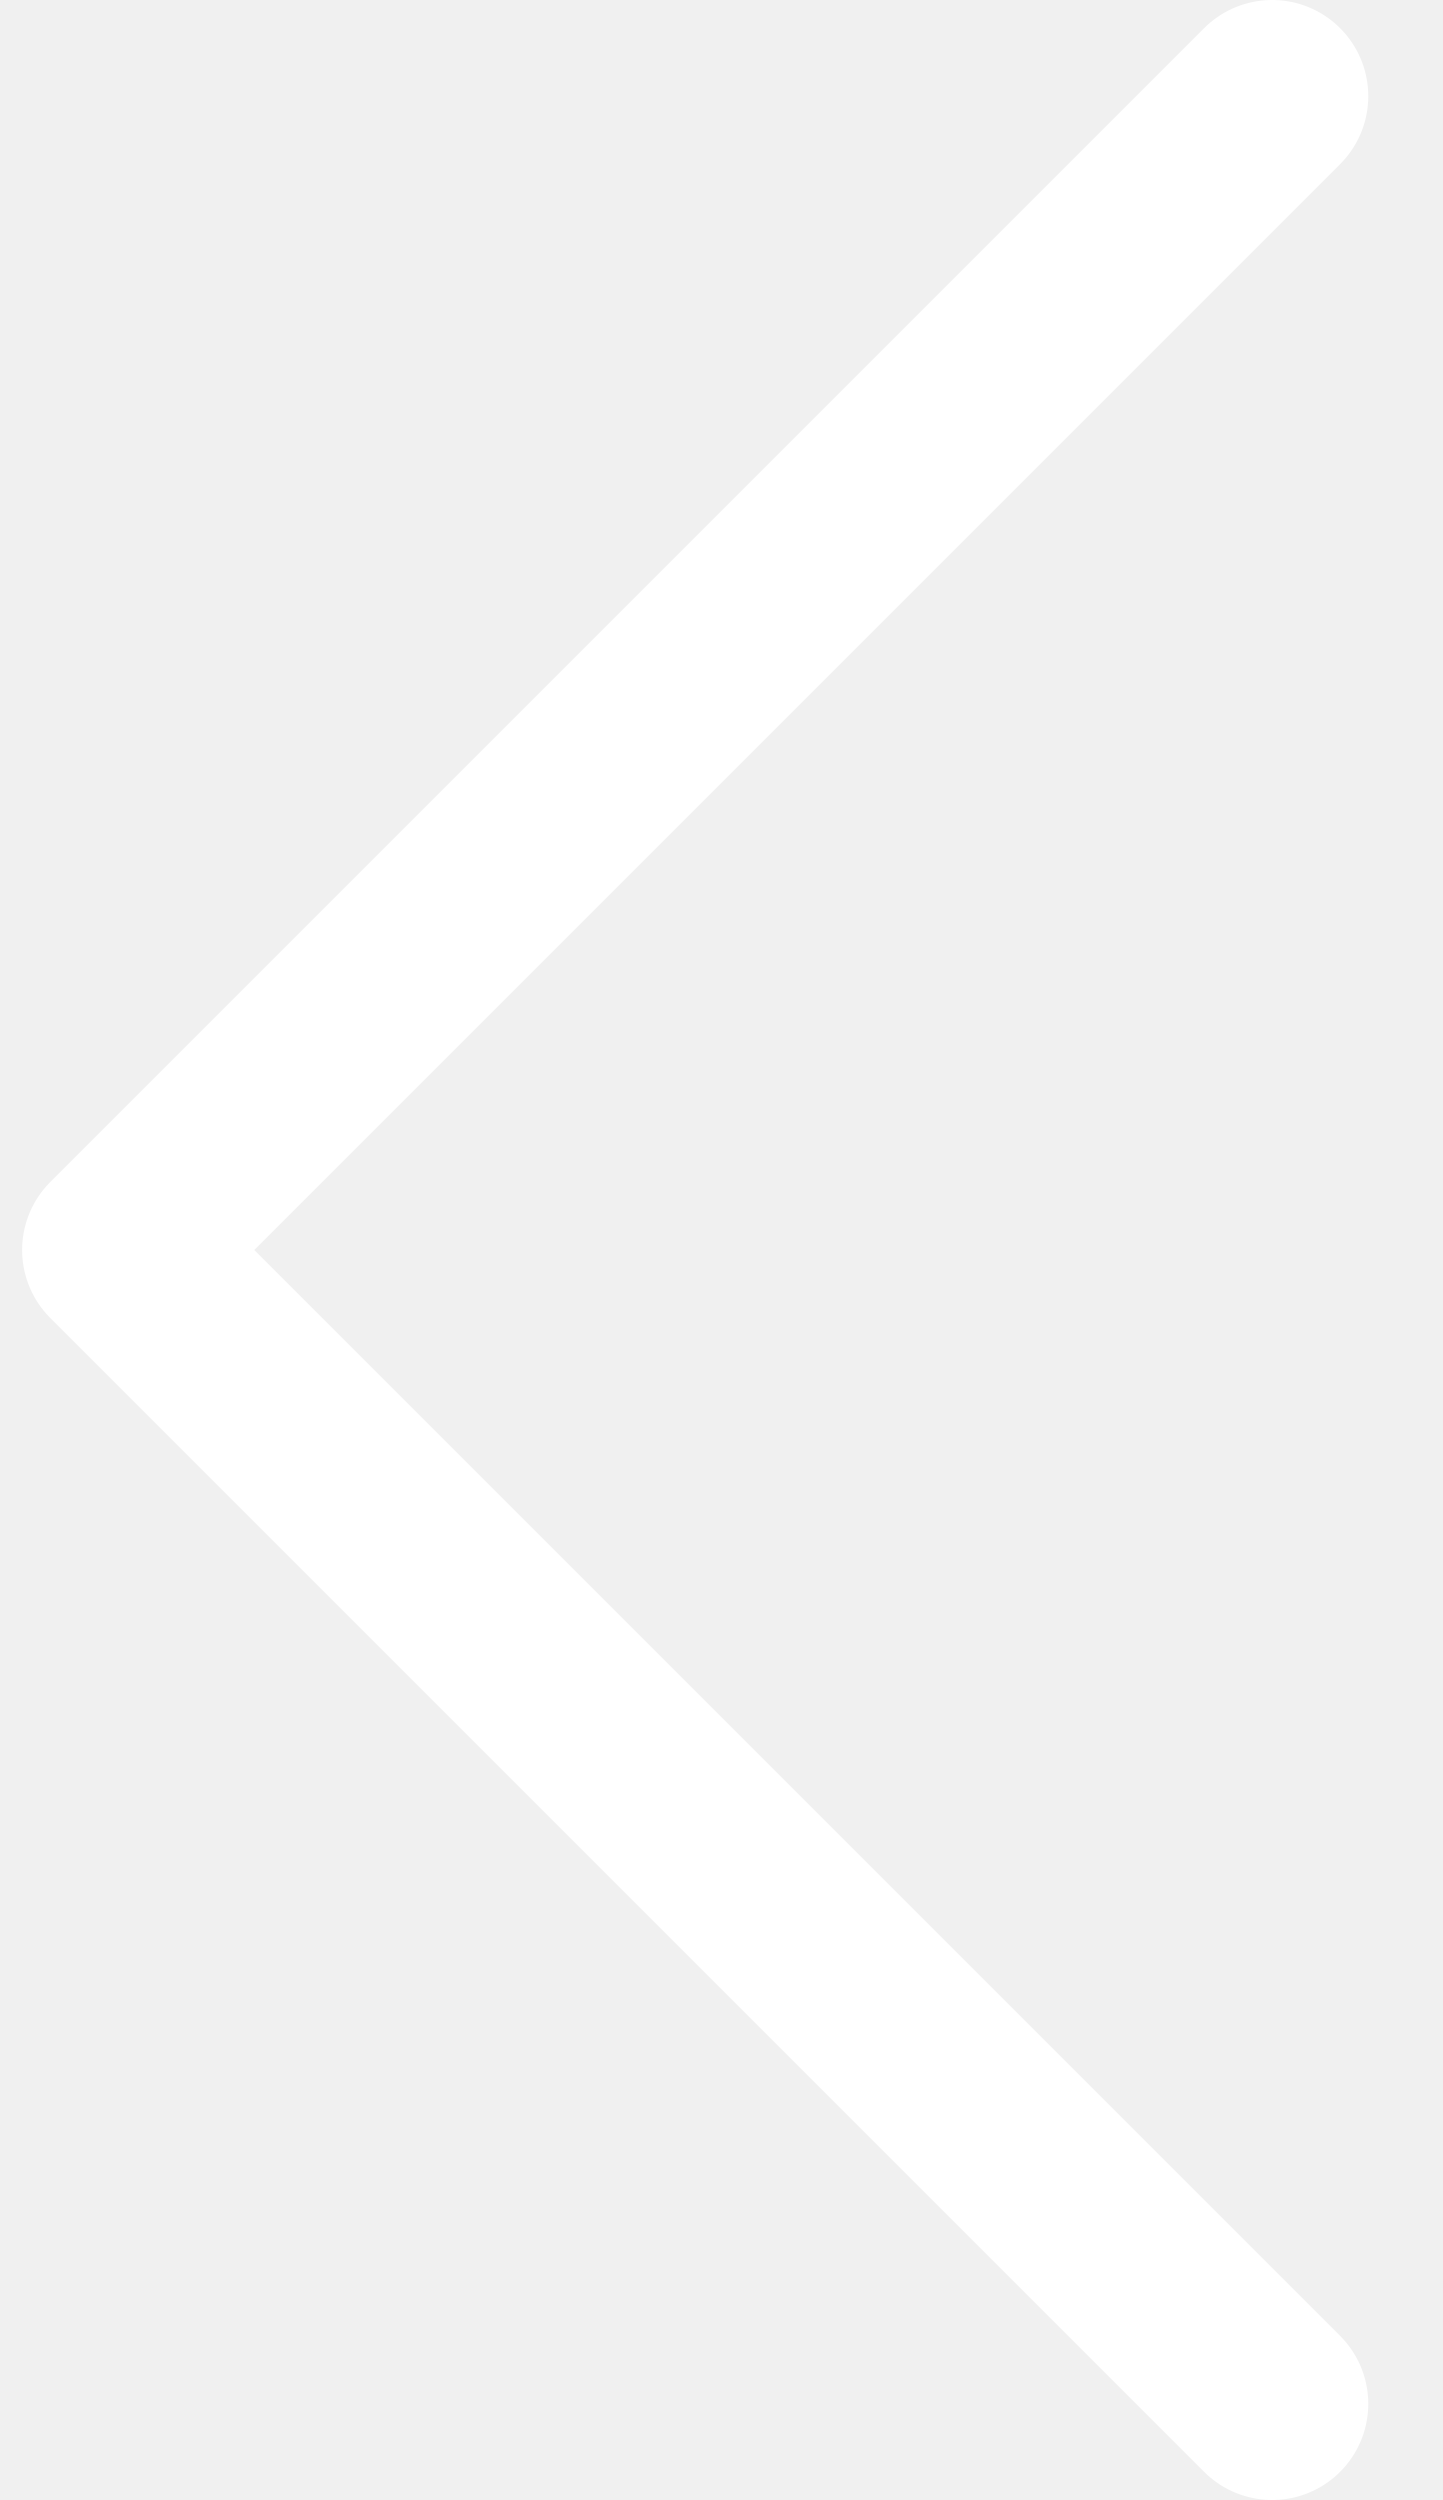
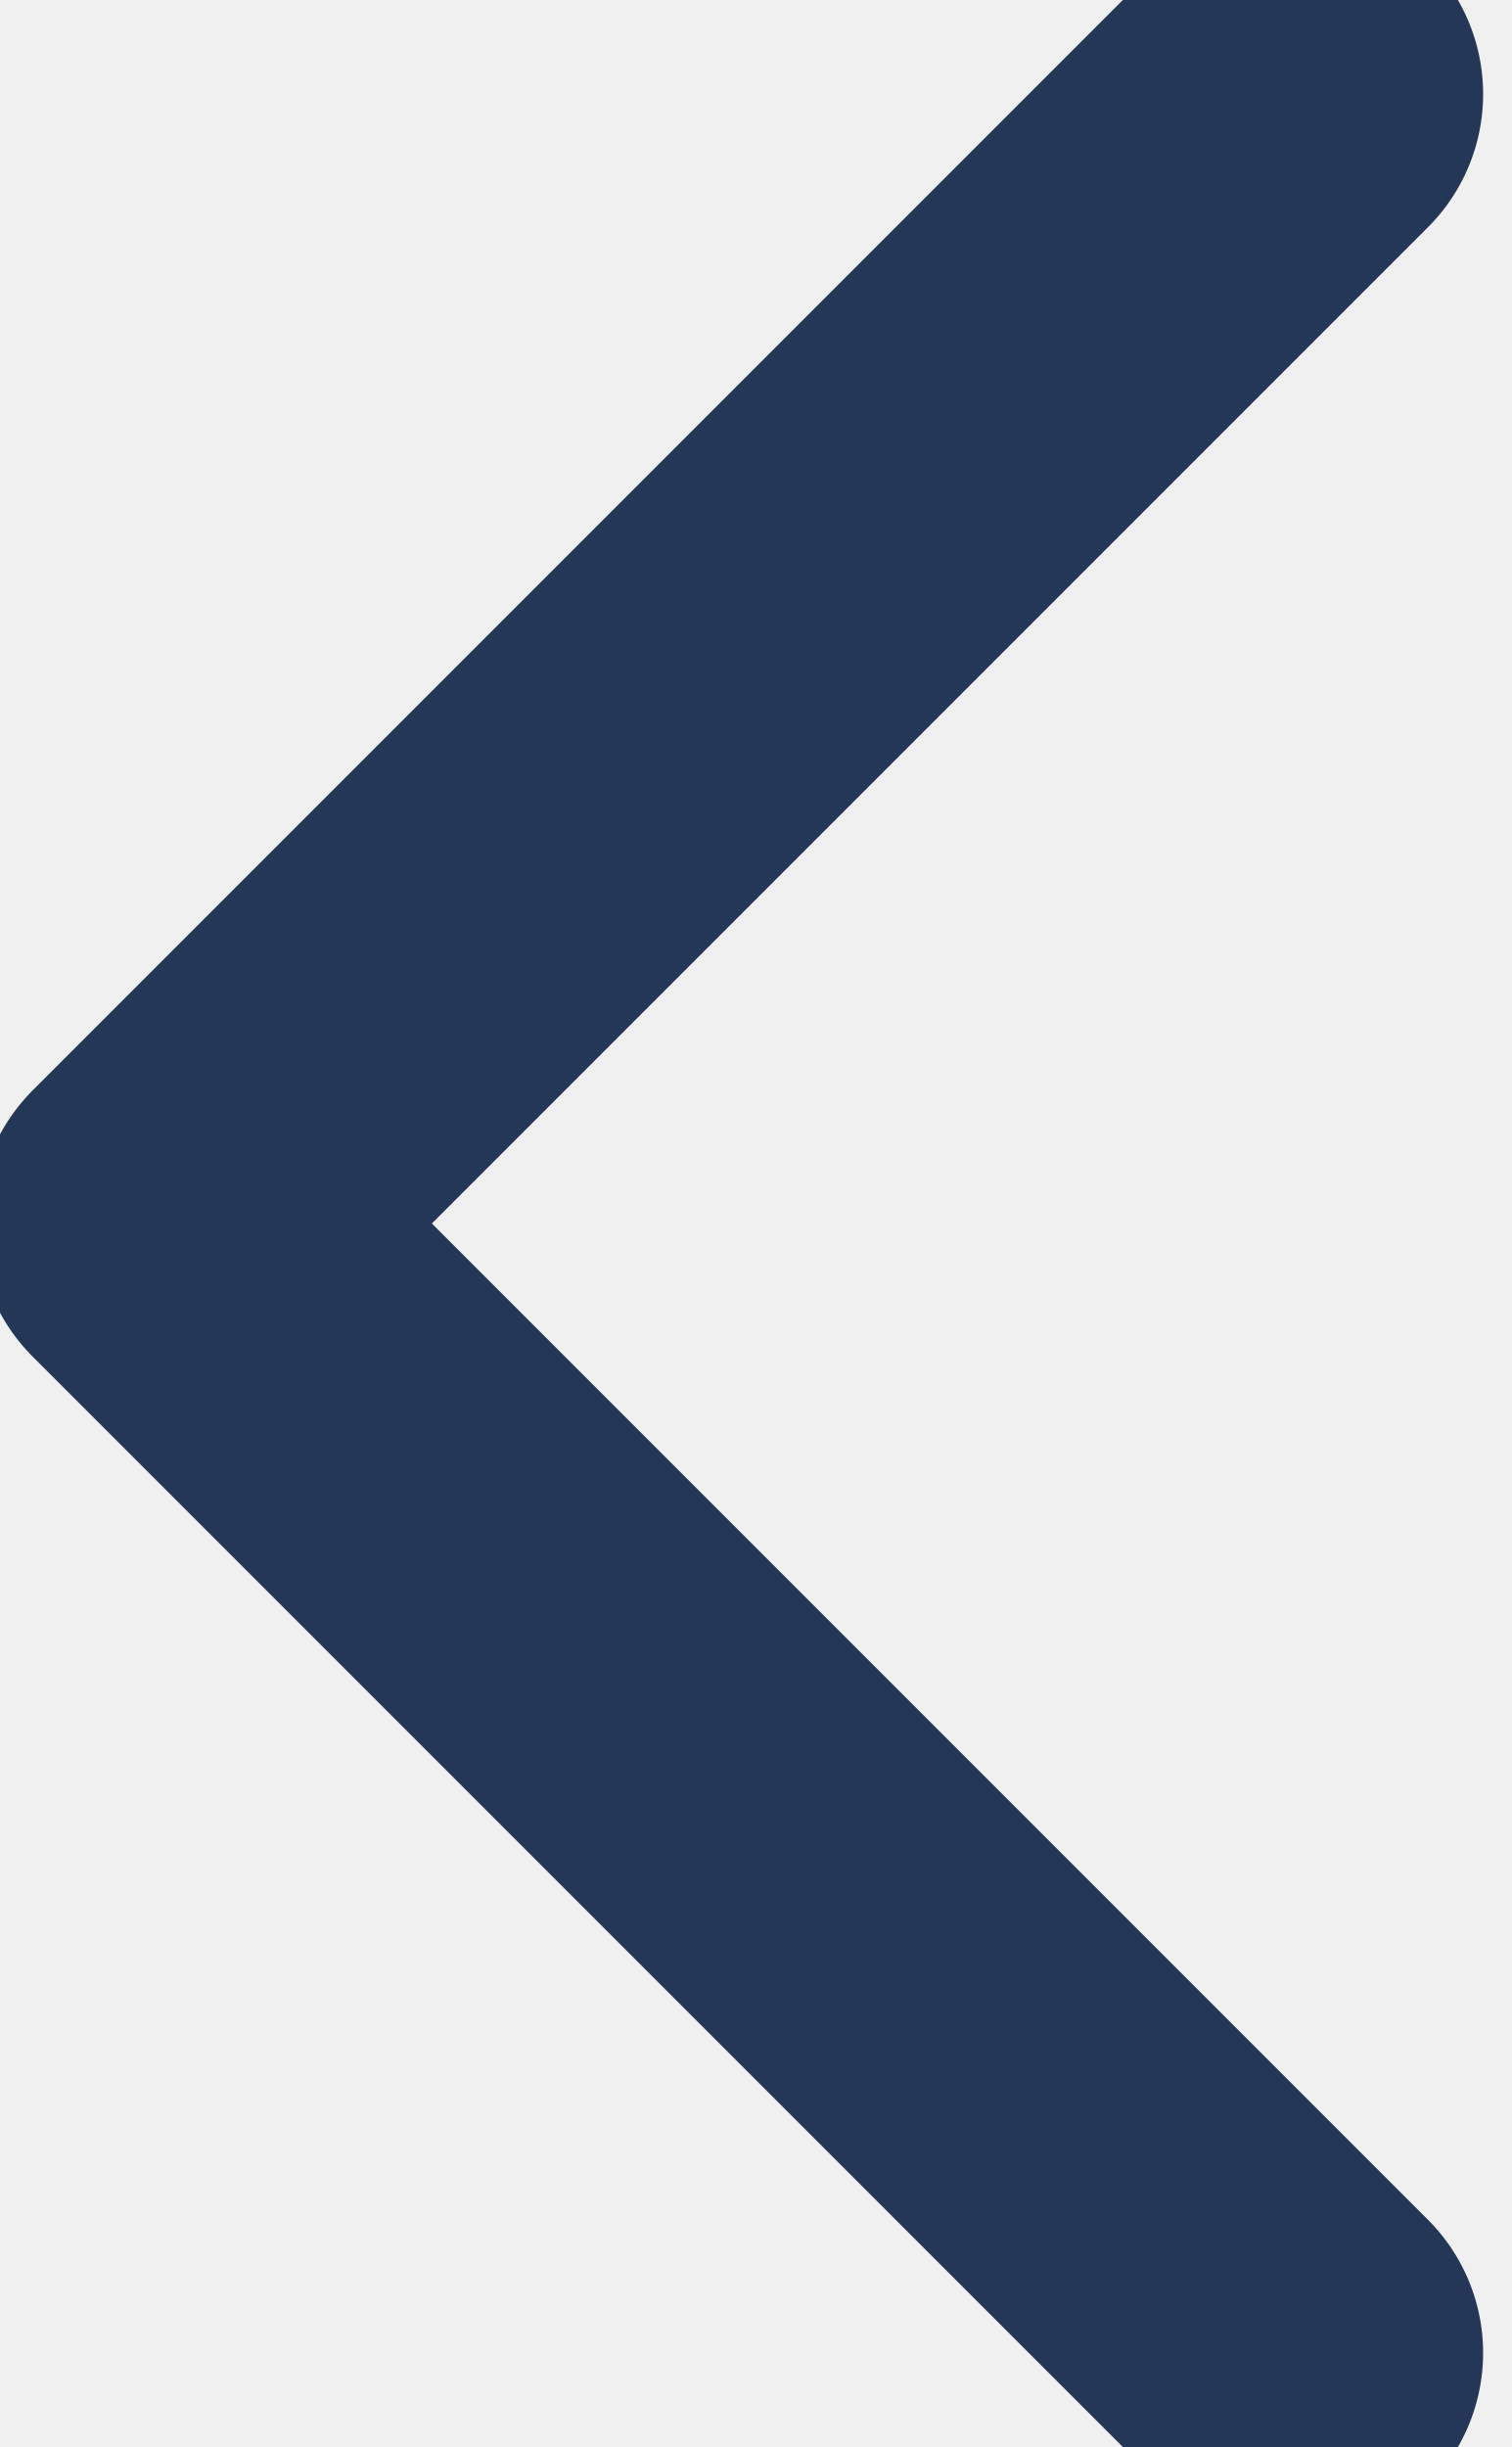
- <svg xmlns="http://www.w3.org/2000/svg" width="15" height="26" viewBox="0 0 15 26" fill="none">
-   <path d="M13.23 1L1.23 13L13.23 25" stroke="white" stroke-width="2" stroke-linecap="round" stroke-linejoin="round" />
+ <svg xmlns="http://www.w3.org/2000/svg" width="5.56" height="9" viewBox="0 0 15 26" fill="none">
+   <path d="M13.23 1L1.23 13L13.23 25" stroke="#253757" stroke-width="4" stroke-linecap="round" stroke-linejoin="round" />
</svg>
